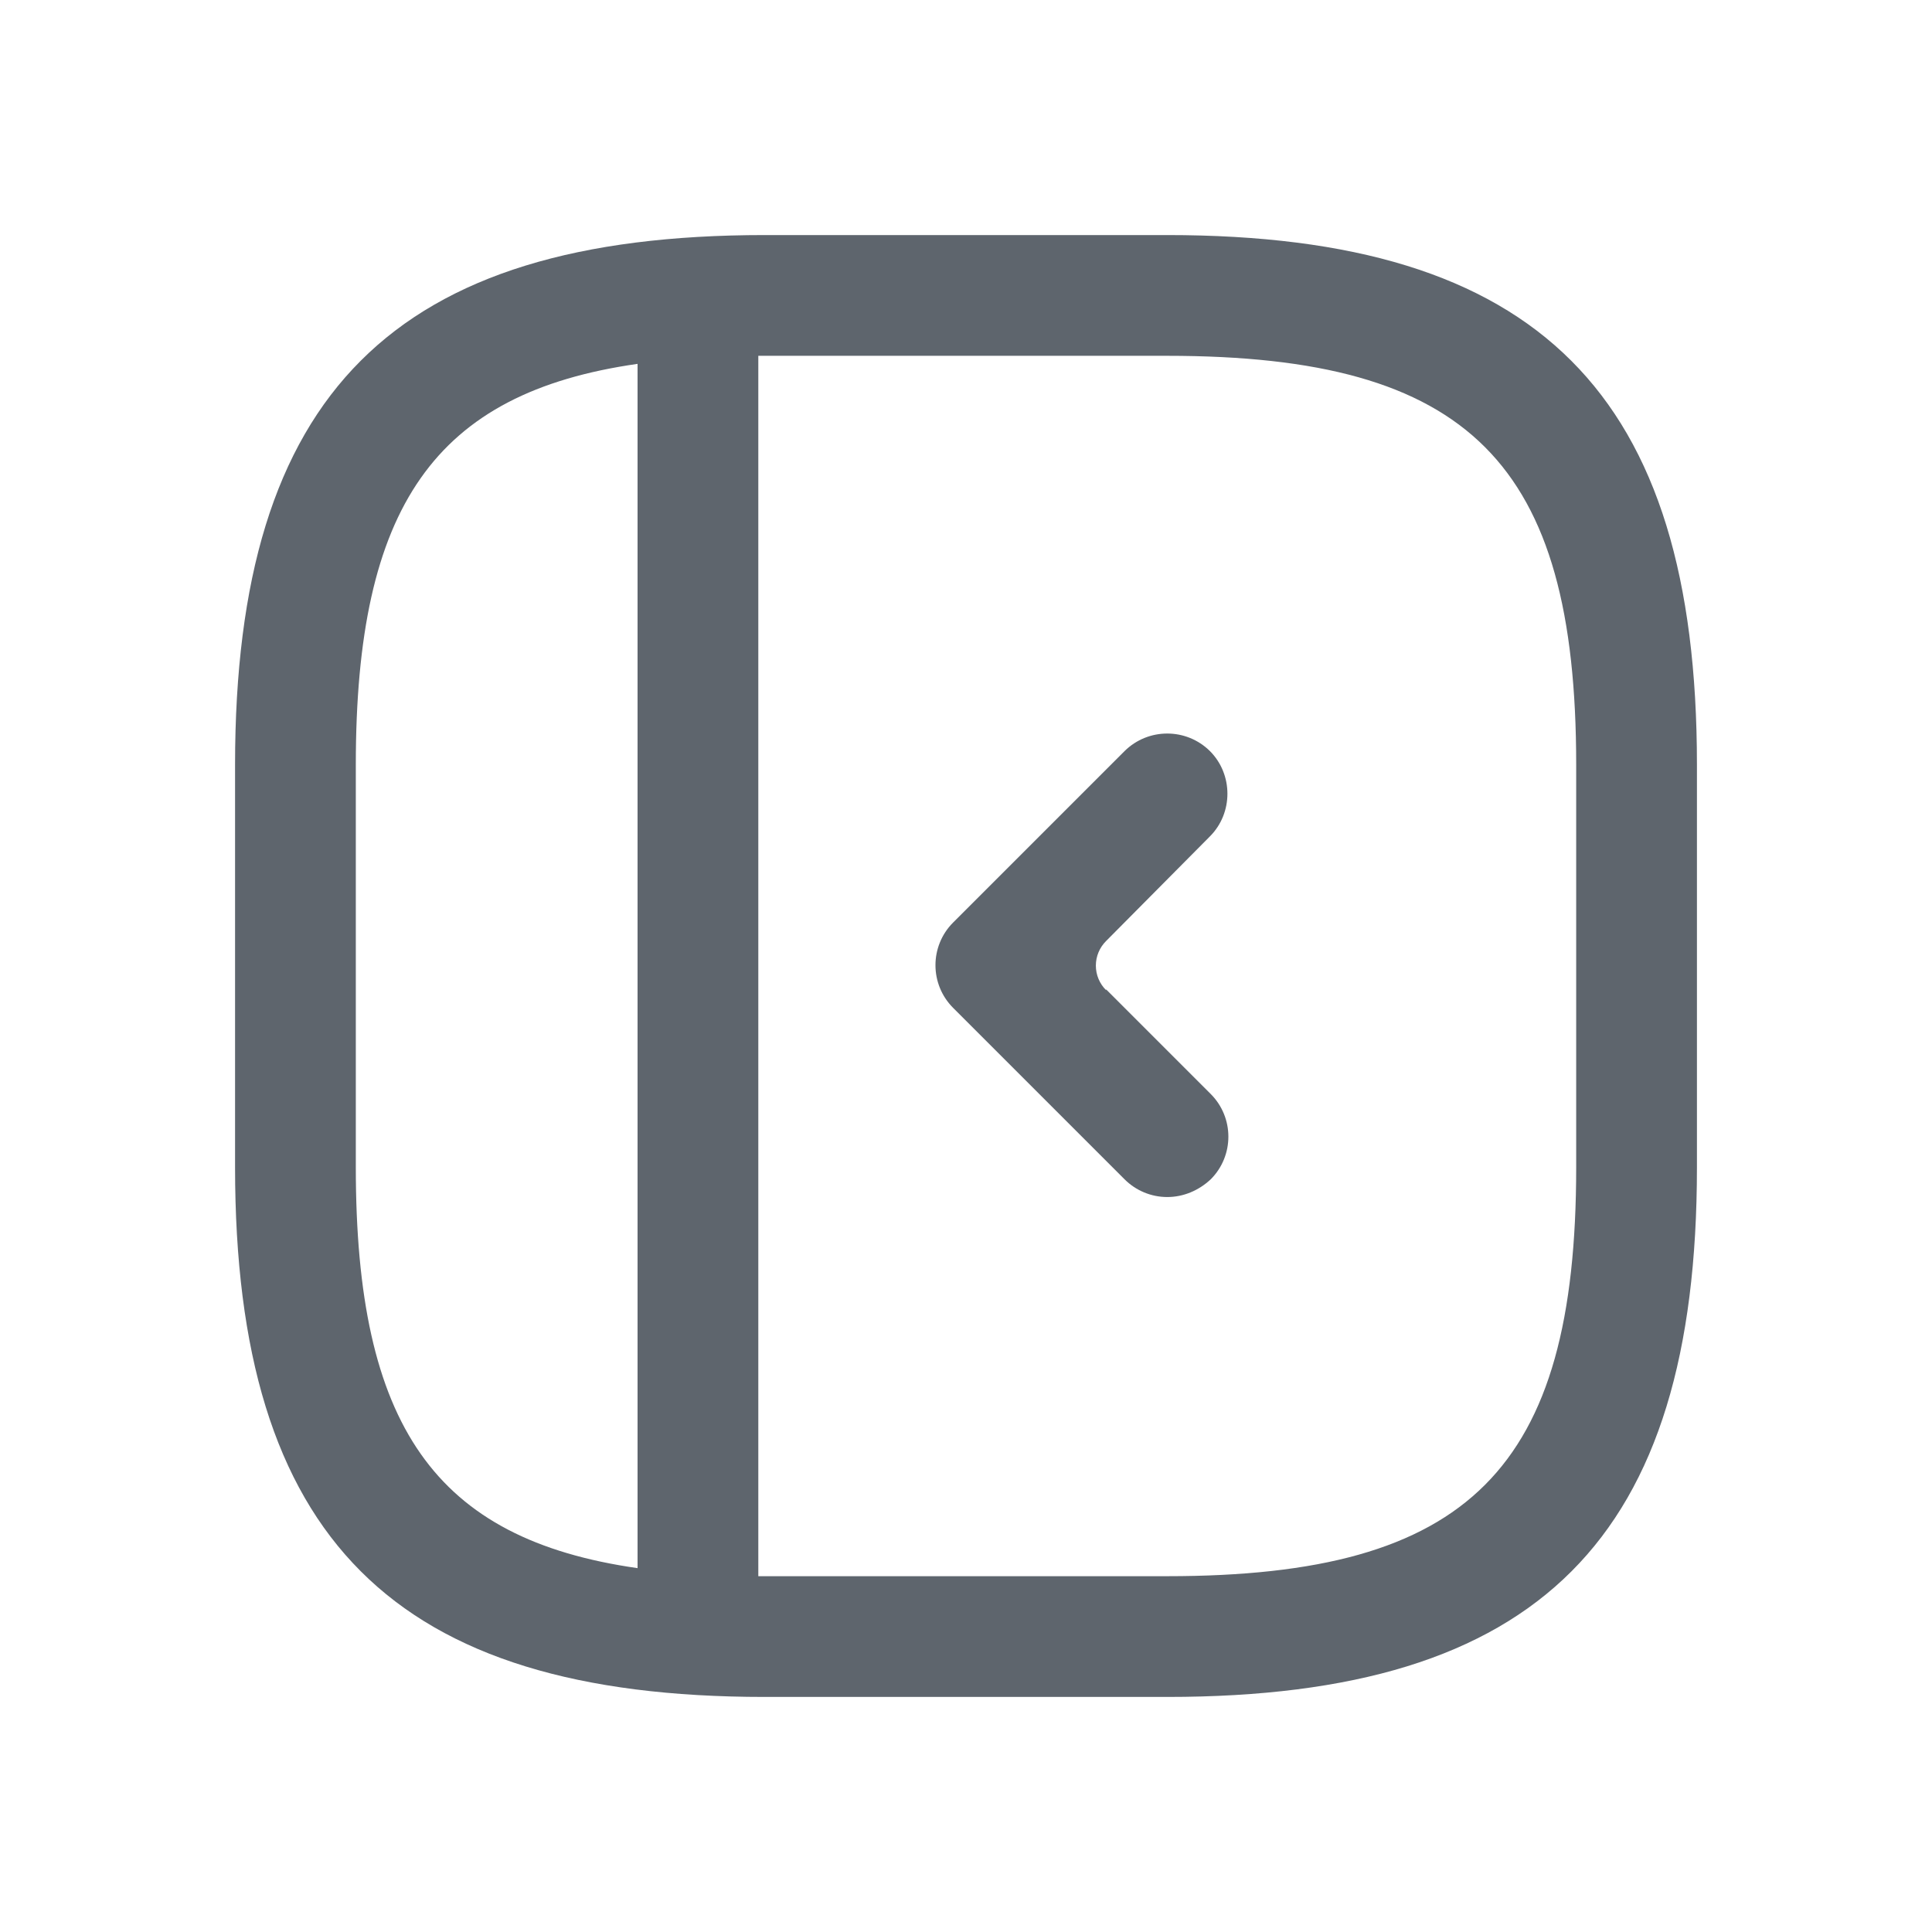
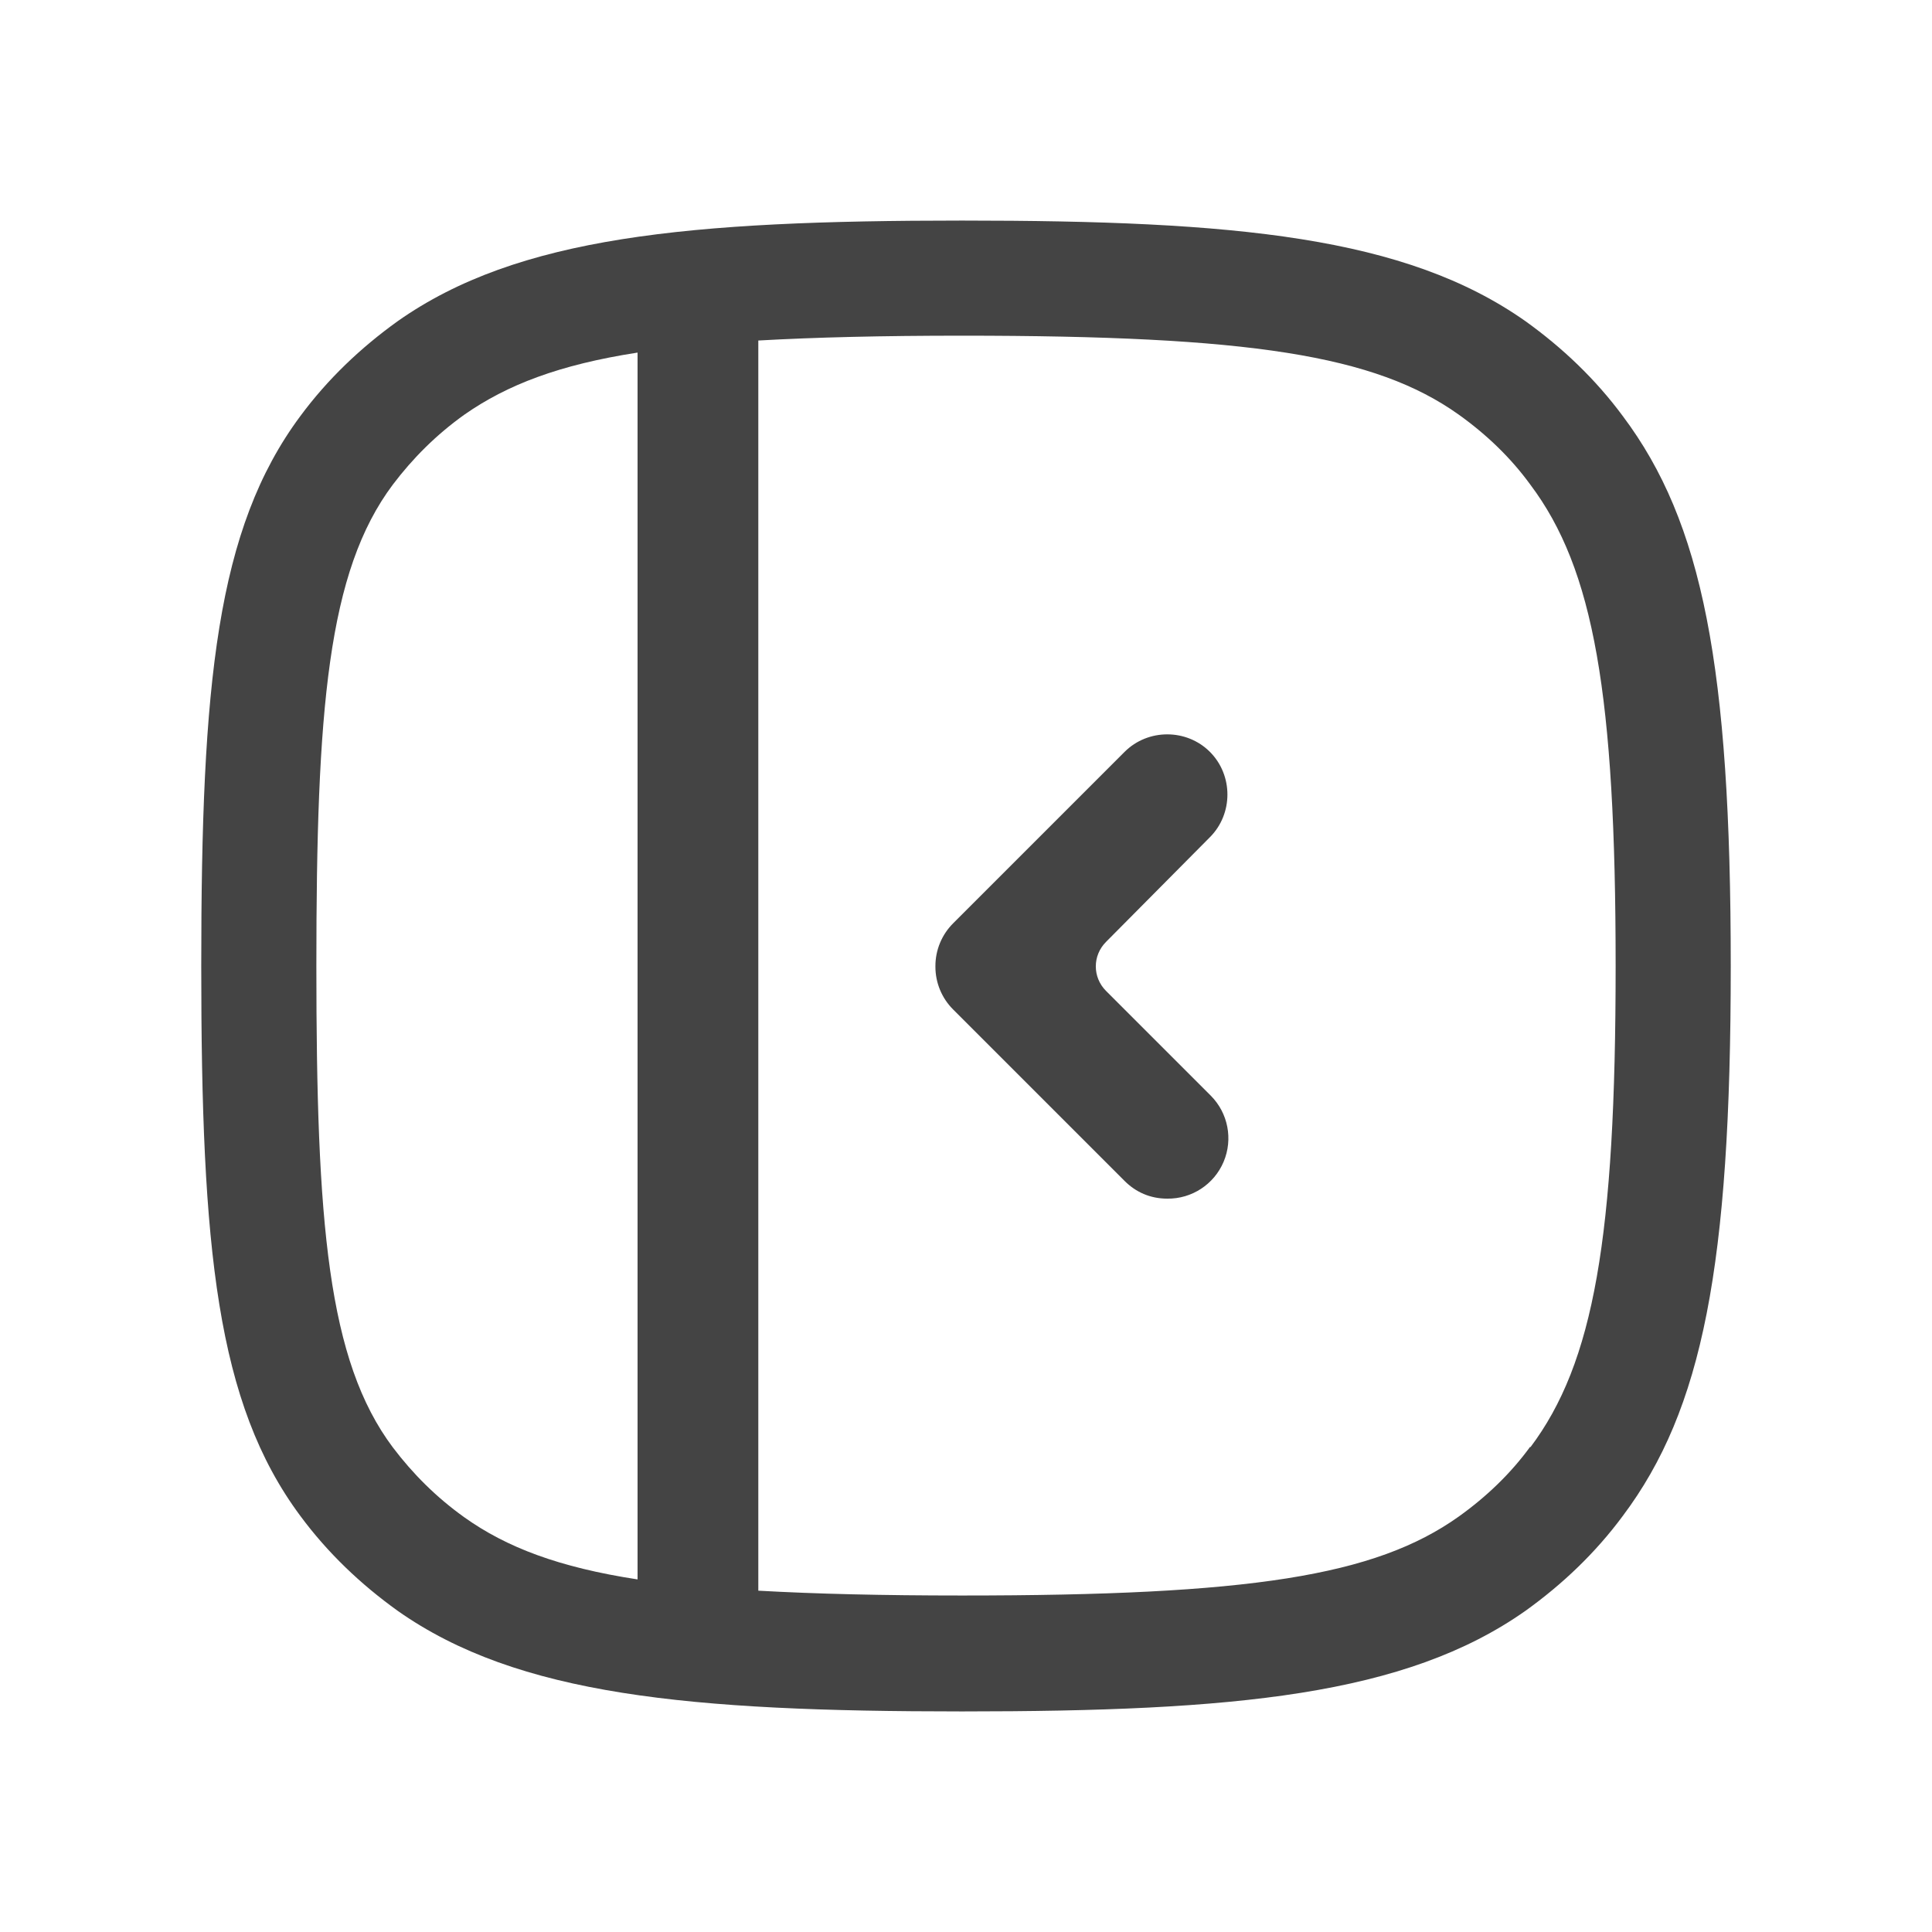
<svg xmlns="http://www.w3.org/2000/svg" viewBox="0 0 24 24">
-   <g fill="#5e656d">
-     <path d="M14.5 2.92h-5c-4.61 0-6.58 1.97-6.58 6.58v5c0 4.61 1.97 6.58 6.58 6.58h5c4.62 0 6.58-1.97 6.58-6.58v-5c0-4.61-1.97-6.58-6.58-6.58m5.08 6.58v5c0 3.75-1.33 5.08-5.08 5.08H9.42V4.42h5.08c3.75 0 5.08 1.33 5.08 5.08M7.92 4.52v14.96c-2.52-.36-3.5-1.77-3.5-4.98v-5c0-3.21.98-4.62 3.5-4.98" />
-     <path d="M13.74 12.3a.43.43 0 0 1 0-.61l1.29-1.3c.29-.29.29-.77 0-1.06a.754.754 0 0 0-1.06 0l-2.13 2.13a.75.75 0 0 0 0 1.06l2.13 2.13c.14.14.33.22.53.22s.39-.08.54-.22a.75.75 0 0 0 0-1.06l-1.3-1.3Z" />
-   </g>
+   <path fill="#444" d="M11.62 12c0-.2.08-.39.22-.53l2.13-2.13c.29-.29.77-.29 1.06 0s.29.77 0 1.06l-1.29 1.3c-.17.17-.17.44 0 .61l1.3 1.3a.75.75 0 0 1-.54 1.28c-.21 0-.39-.08-.53-.22l-2.13-2.13a.75.75 0 0 1-.22-.53Z" />
+   <path fill="#444" d="M3.73 5.17c.34-.46.75-.85 1.21-1.18 1.49-1.05 3.61-1.25 7.01-1.25s5.51.2 7 1.25c.46.33.87.72 1.21 1.18.99 1.32 1.34 3.11 1.34 6.83s-.35 5.51-1.34 6.83c-.34.46-.75.85-1.21 1.18-1.49 1.05-3.61 1.25-7 1.25s-5.52-.2-7.01-1.25c-.46-.33-.87-.72-1.21-1.18C2.69 17.43 2.5 15.51 2.5 12s.19-5.43 1.23-6.83m15.28 12.81c.79-1.05 1.06-2.61 1.06-5.98s-.27-4.93-1.06-5.98c-.24-.33-.54-.62-.89-.87-1.04-.74-2.6-.98-6.17-.98-.99 0-1.82.02-2.53.06v15.53c.71.04 1.54.06 2.53.06 3.57 0 5.13-.24 6.17-.98.35-.25.65-.54.89-.87Zm-13.24.87c.52.37 1.17.62 2.15.77V4.38c-.97.15-1.62.4-2.15.77-.35.25-.64.54-.89.87-.81 1.08-.95 2.79-.95 5.98s.14 4.9.95 5.98c.25.33.54.62.89.87" />
</svg>
